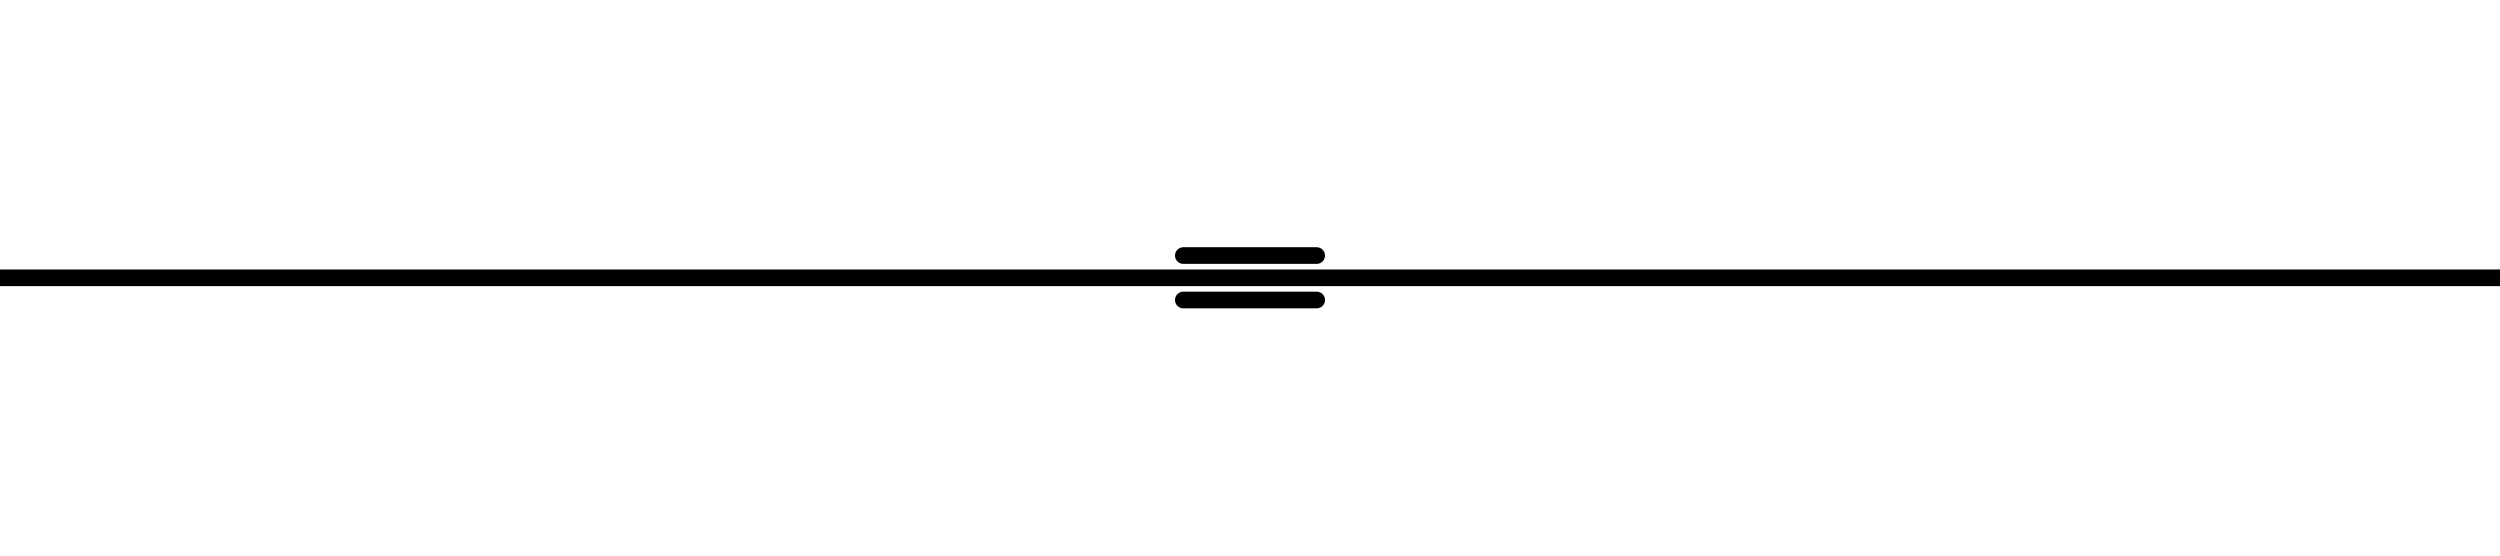
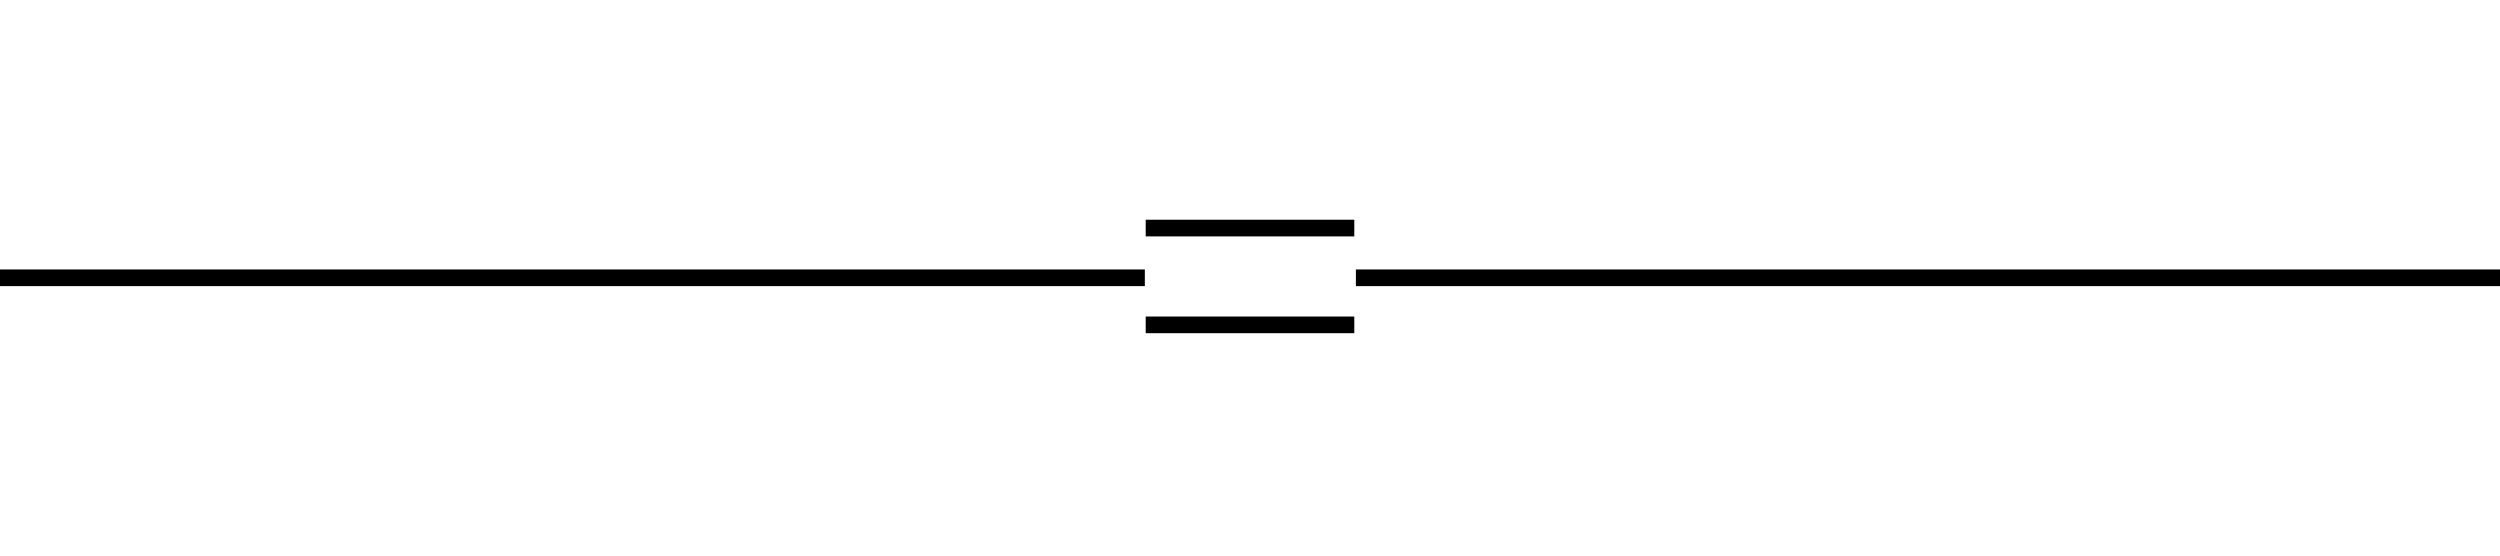
- <svg xmlns="http://www.w3.org/2000/svg" viewBox="-200 0 450 100" style="background-color:#ffffff00" version="1.1" xml:space="preserve" x="0px" y="0px" width="450px" height="100px">
-   <defs>
-     <style type="text/css">
-     
-       path,circle {
-         stroke:#000000;
-         stroke-width: 3;
-         stroke-linecap: round;
-         stroke-linejoin: round;
-         fill: none
-       }
- 	</style>
-   </defs>
-   <path d="M -200 50 L 250 50" />
-   <path d="M 13 46 L 37 46" />
-   <path d="M 13 54 L 37 54" />
+ <svg xmlns="http://www.w3.org/2000/svg" viewBox="-200 0 450 100" style="background-color:#ffffff00" width="450" height="100">
+   <path d="M-200 50H4.57m40.99 0h204.57M7.726 58.474h34.549M7.726 41.052h34.549" style="stroke:#000;stroke-width:3;stroke-linejoin:round;fill:none;stroke-linecap:square" />
</svg>
